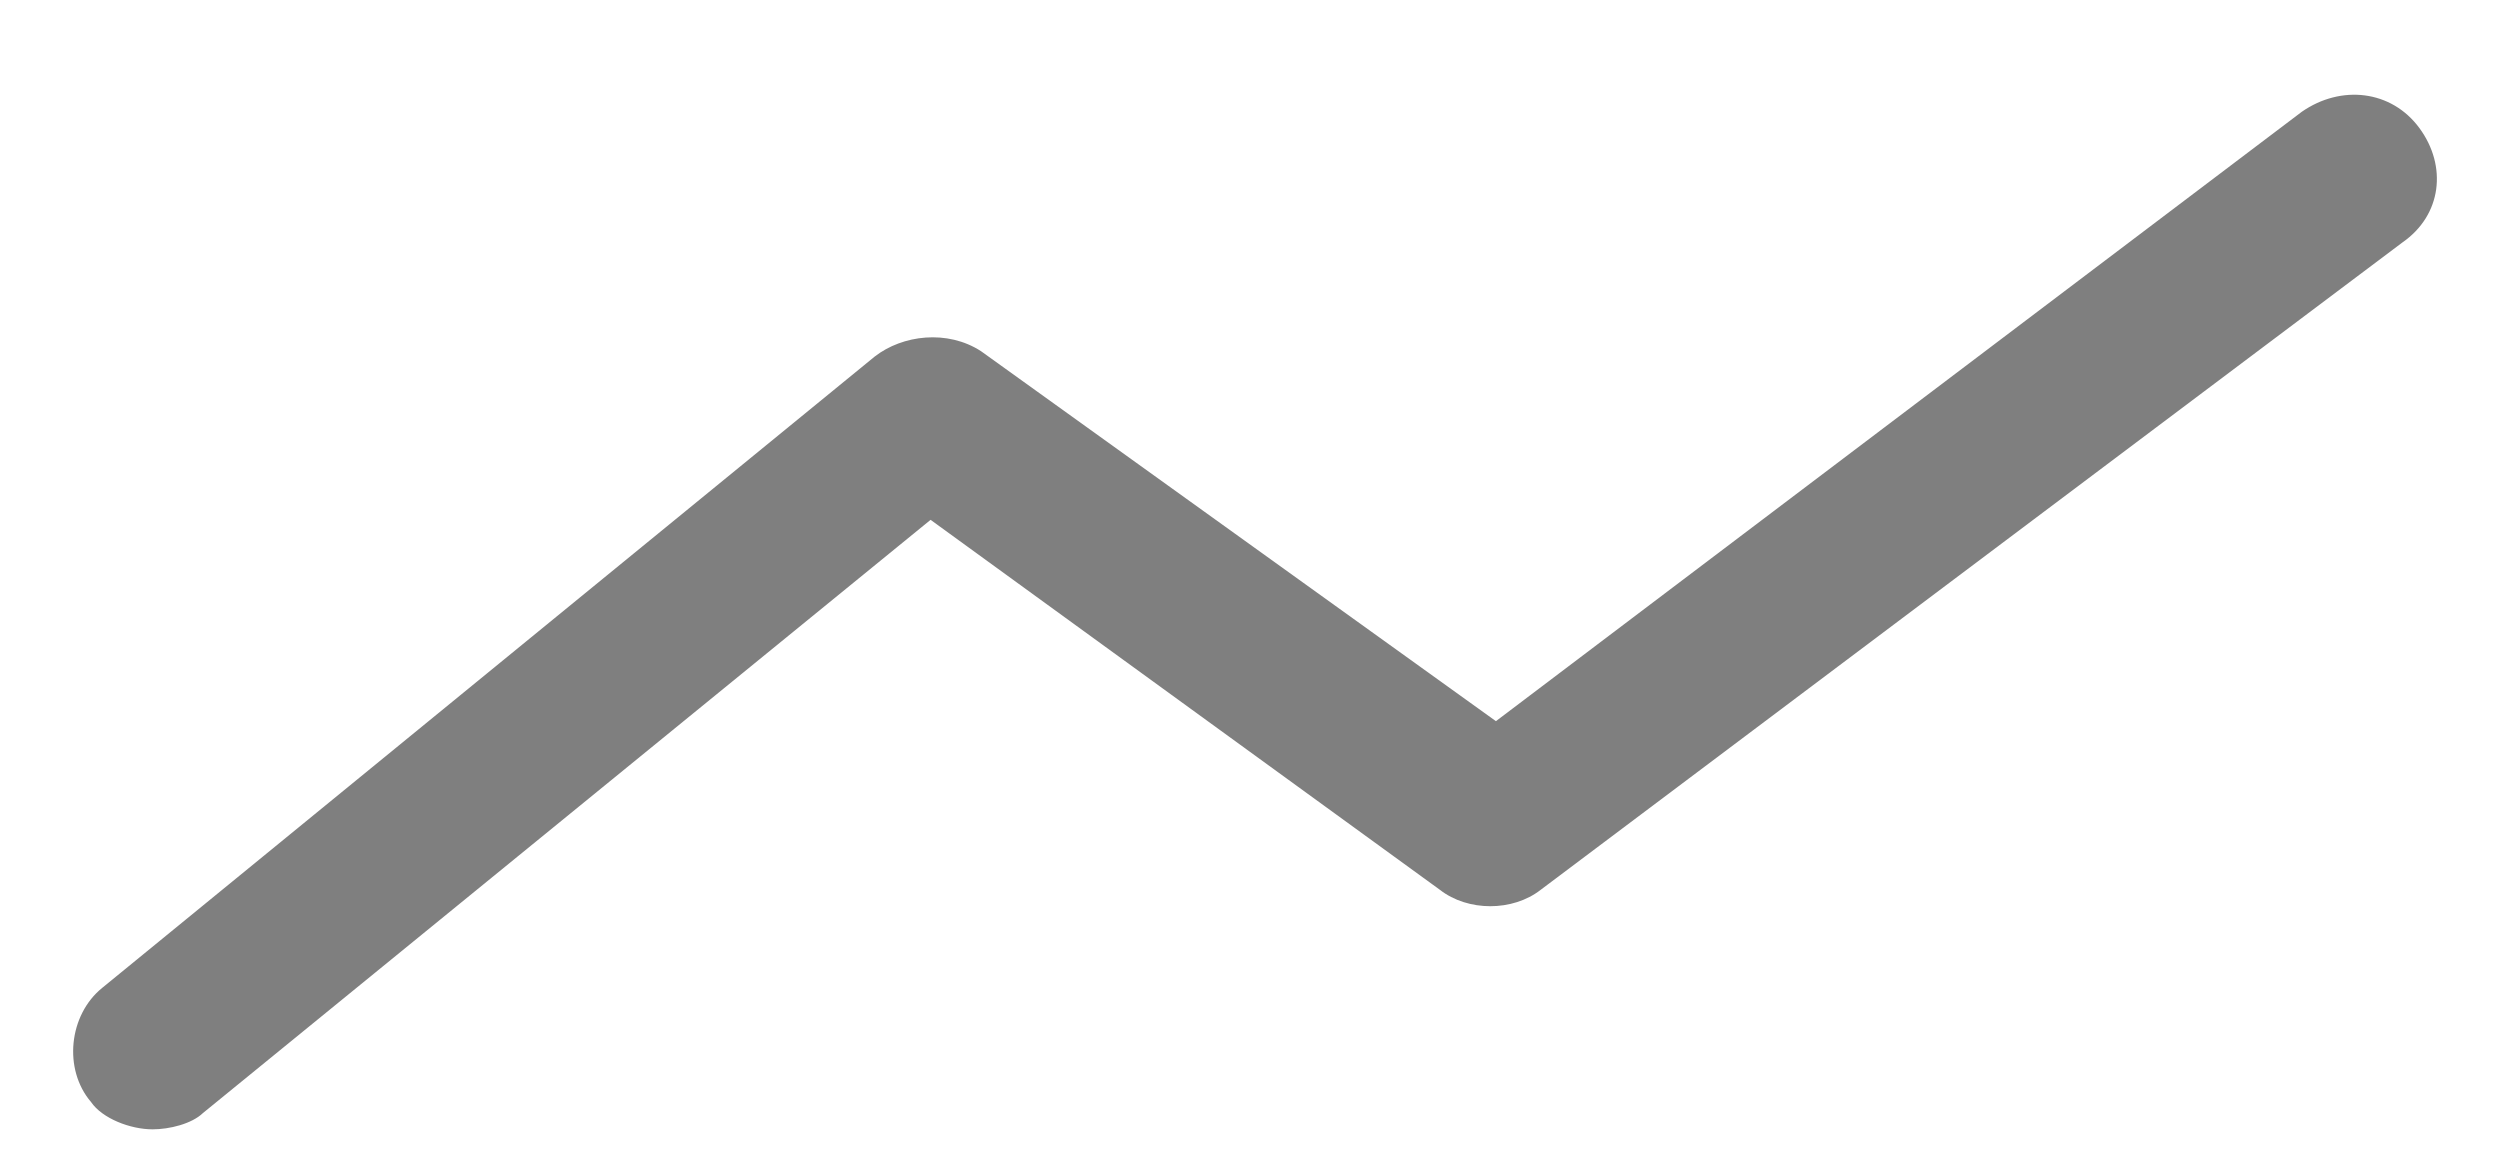
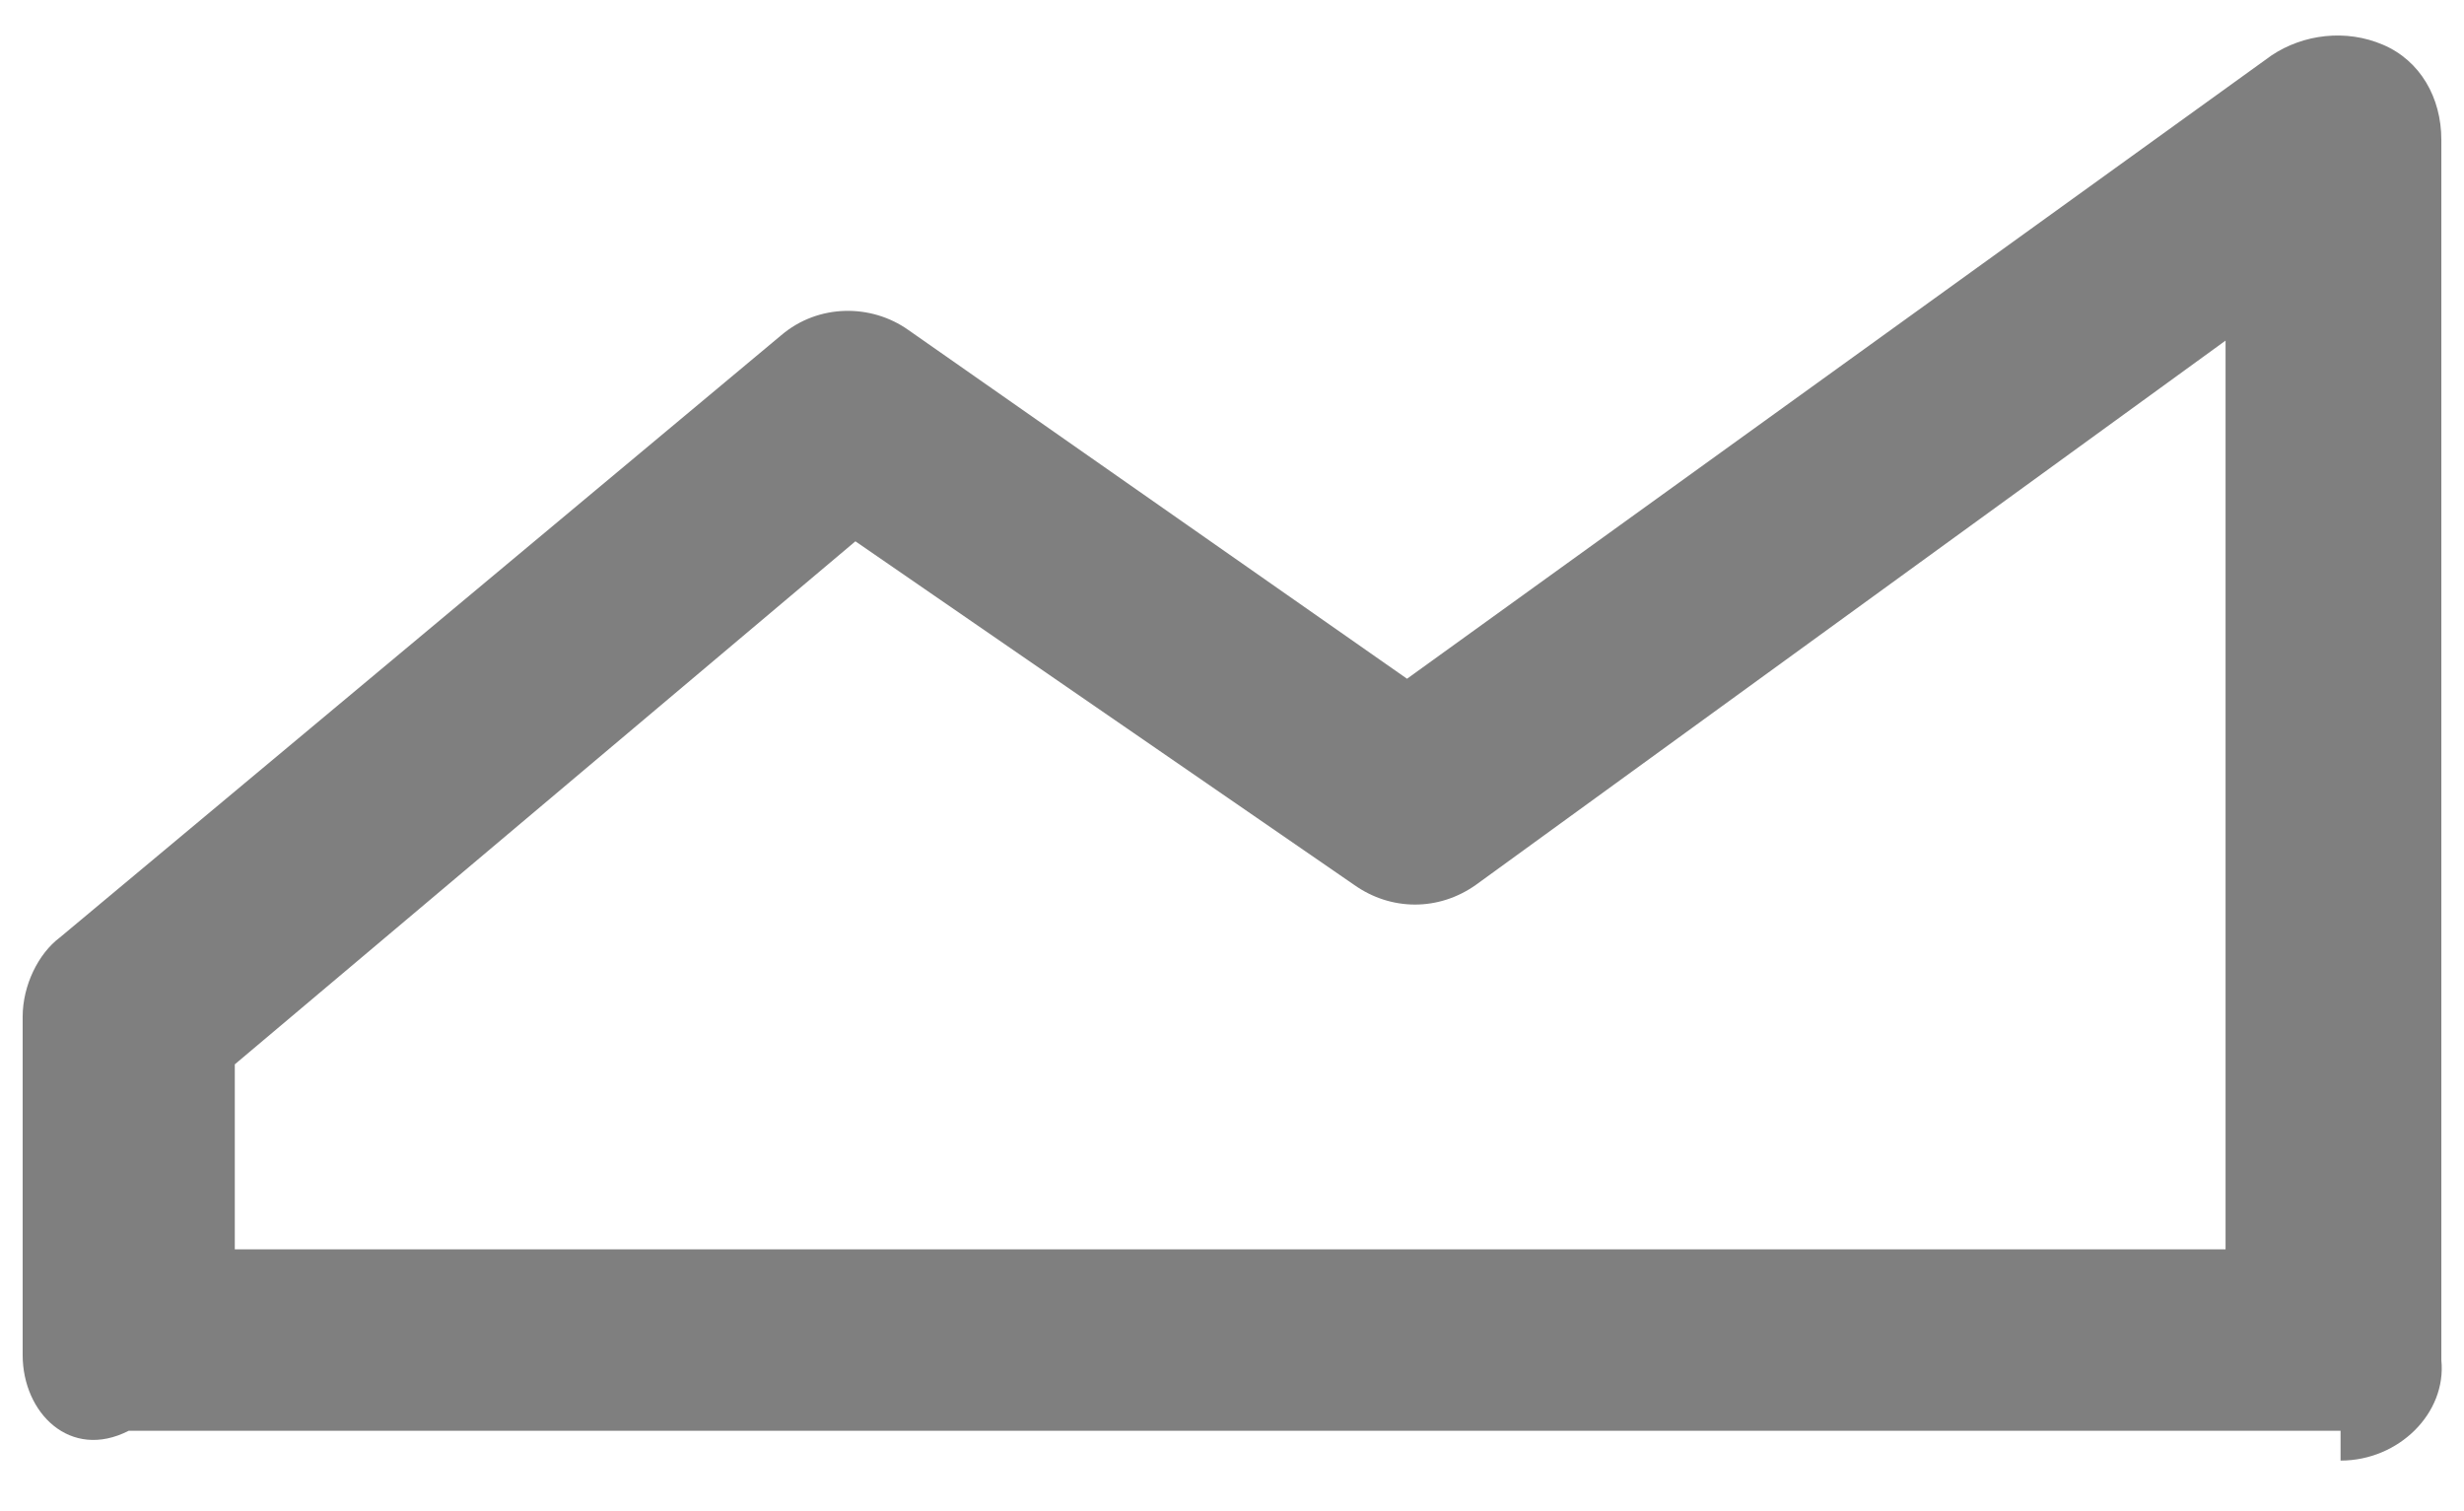
- <svg xmlns="http://www.w3.org/2000/svg" version="1.1" width="30px" height="14px">
-   <g transform="matrix(1 0 0 1 -121 -773 )">
-     <path d="M 1.831 13.552  C 1.563 13.552  1.227 13.421  1.093 13.225  C 0.757 12.833  0.824 12.18  1.227 11.854  L 10.496 4.279  C 10.831 4.018  11.369 3.953  11.772 4.214  L 17.951 8.654  L 27.622 1.341  C 28.093 1.014  28.697 1.08  29.033 1.537  C 29.369 1.994  29.301 2.581  28.831 2.908  L 18.488 10.678  C 18.152 10.94  17.615 10.94  17.279 10.678  L 11.167 6.238  L 2.436 13.356  C 2.302 13.486  2.033 13.552  1.831 13.552  Z " fill-rule="nonzero" fill="#7f7f7f" stroke="none" transform="matrix(1 0 0 1 121 773 )" />
+ <svg xmlns="http://www.w3.org/2000/svg" version="1.1" width="31px" height="19px">
+   <g transform="matrix(1 0 0 1 -121 -893 )">
+     <path d="M 29.447 18.375  L 29.447 18  L 1.619 18  C 0.885 18.375  0.285 17.777  0.285 17.046  L 0.285 12.792  C 0.285 12.393  0.485 11.995  0.752 11.795  L 9.828 4.218  C 10.295 3.82  10.962 3.82  11.429 4.152  L 17.702 8.539  L 28.58 0.696  C 28.98 0.43  29.514 0.363  29.981 0.563  C 30.448 0.762  30.715 1.227  30.715 1.759  L 30.715 17.112  C 30.782 17.777  30.181 18.375  29.447 18.375  Z M 2.954 15.717  L 28 15.717  L 28 4.285  L 18.57 11.131  C 18.103 11.463  17.502 11.463  17.035 11.131  L 10.762 6.81  L 2.954 13.39  L 2.954 15.717  Z " fill-rule="nonzero" fill="#7f7f7f" stroke="none" transform="matrix(1 0 0 1 121 893 )" />
  </g>
</svg>
